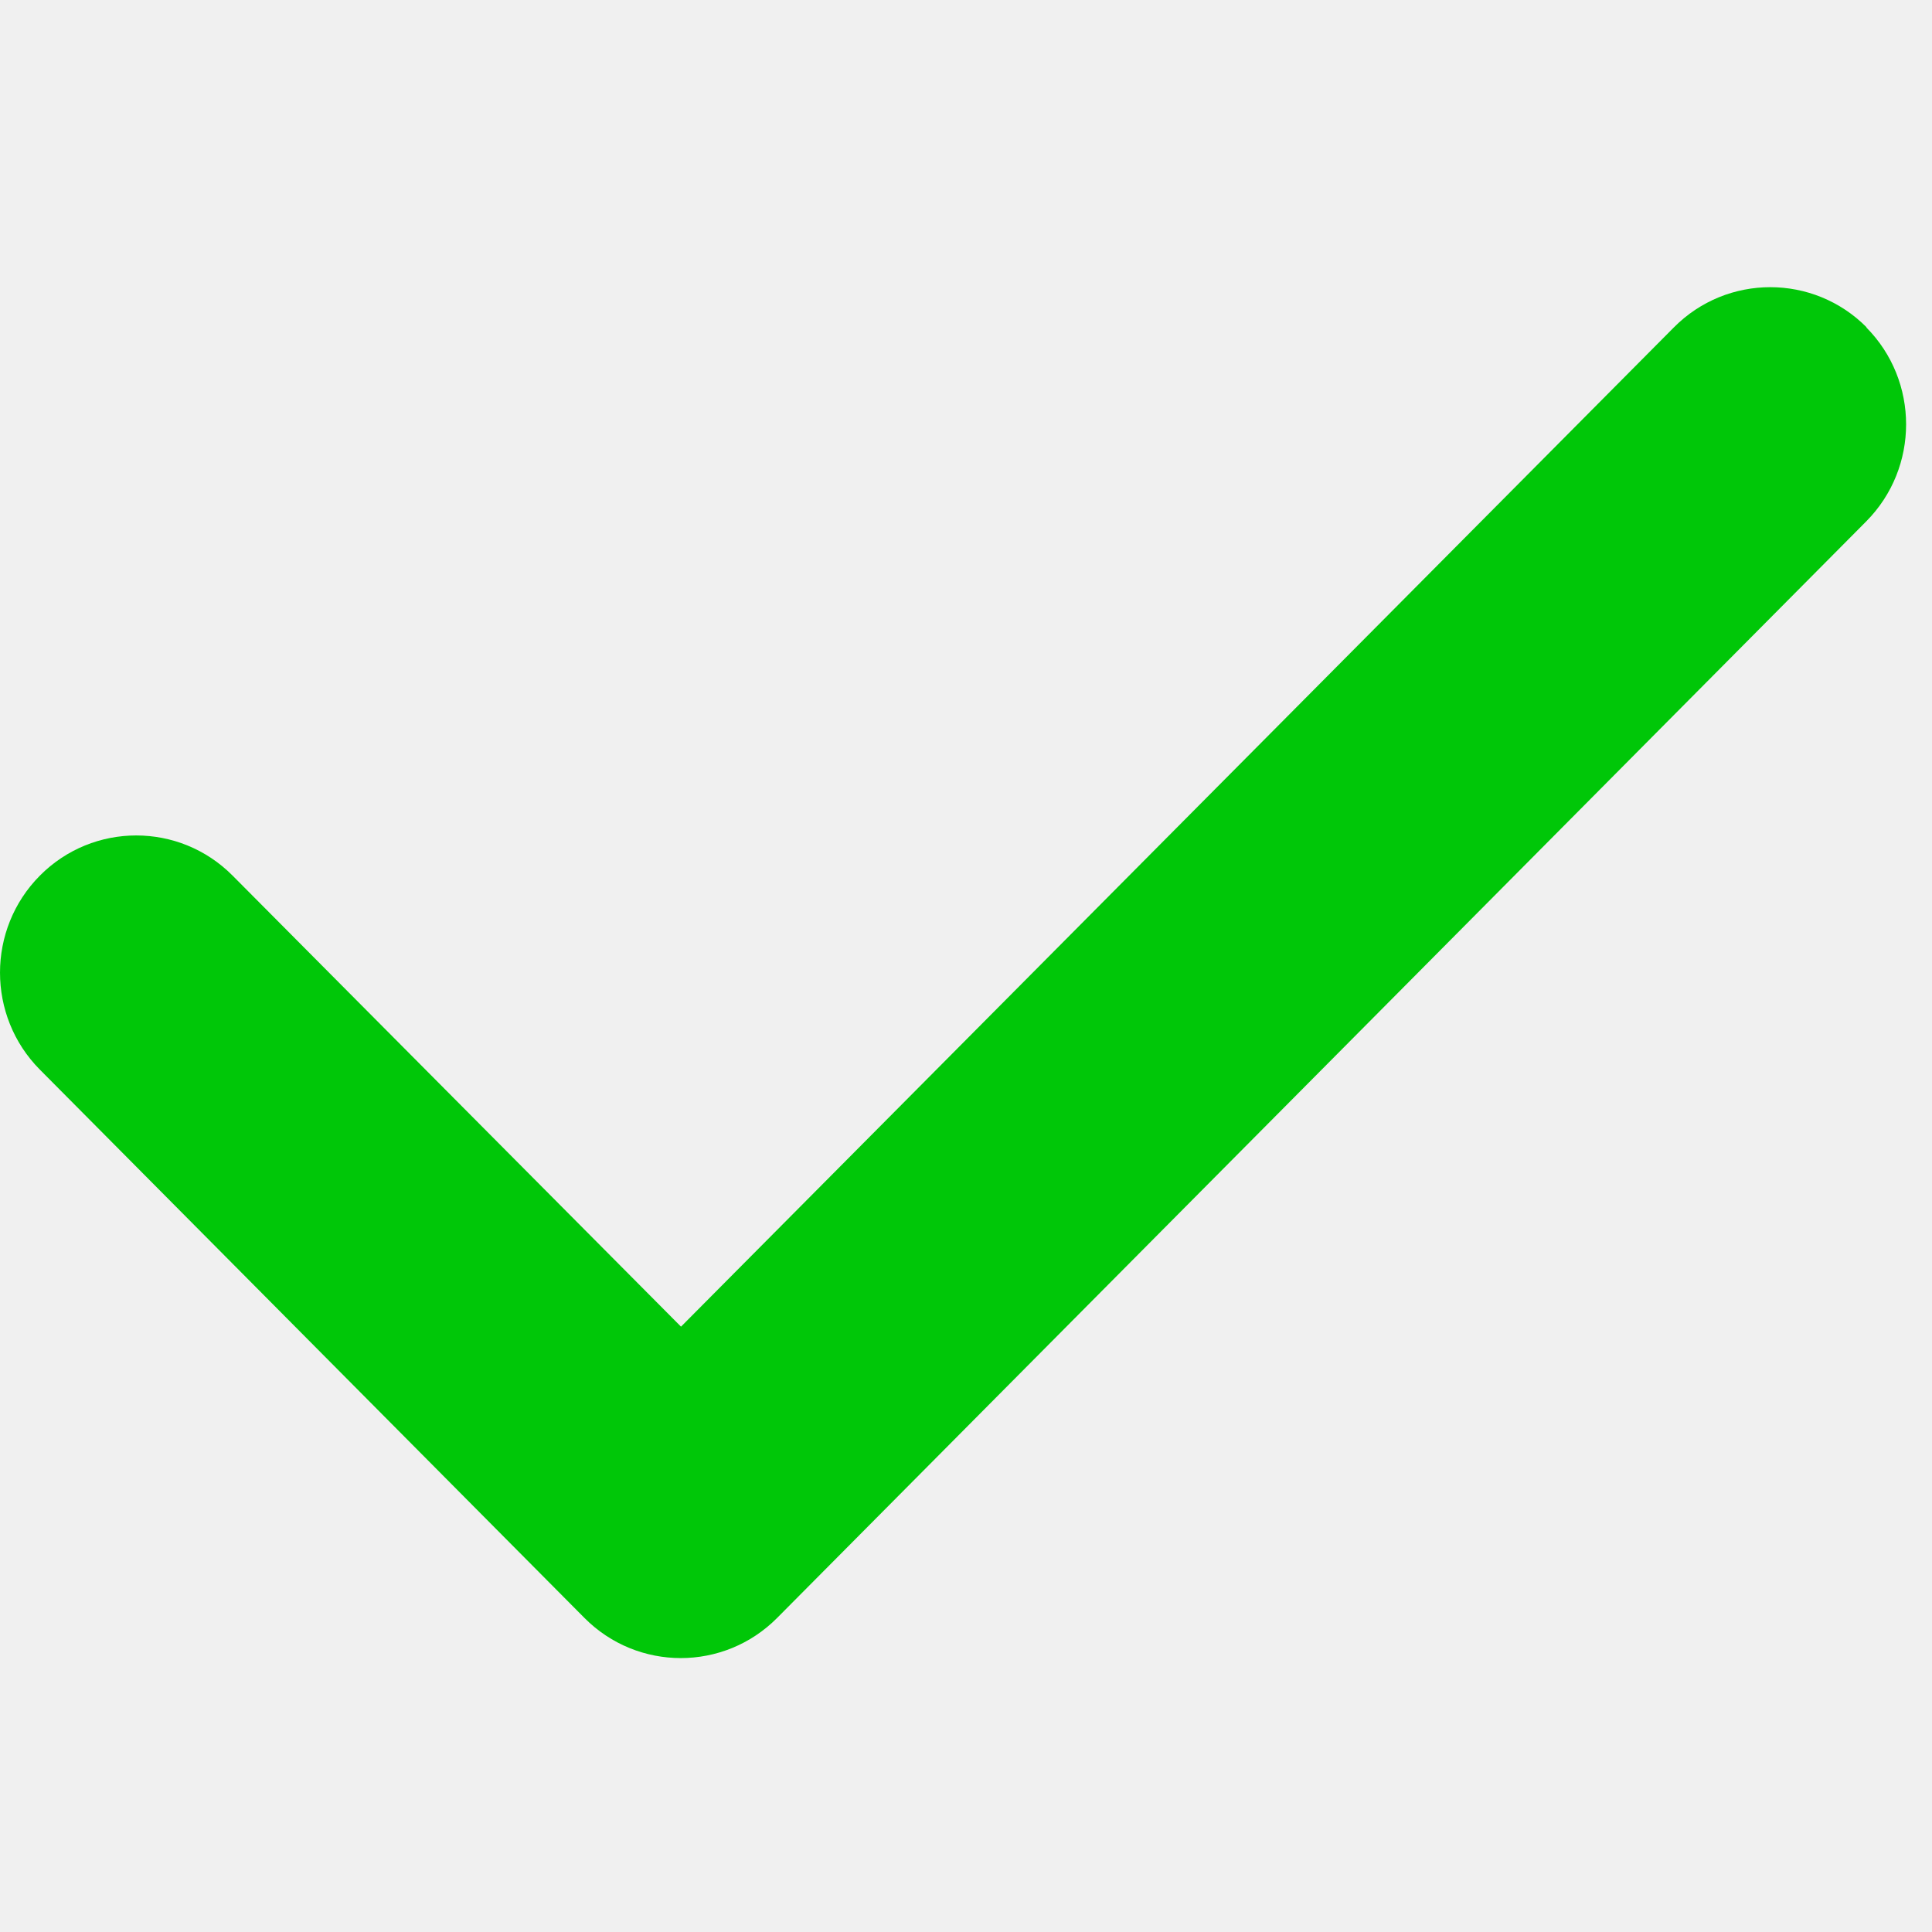
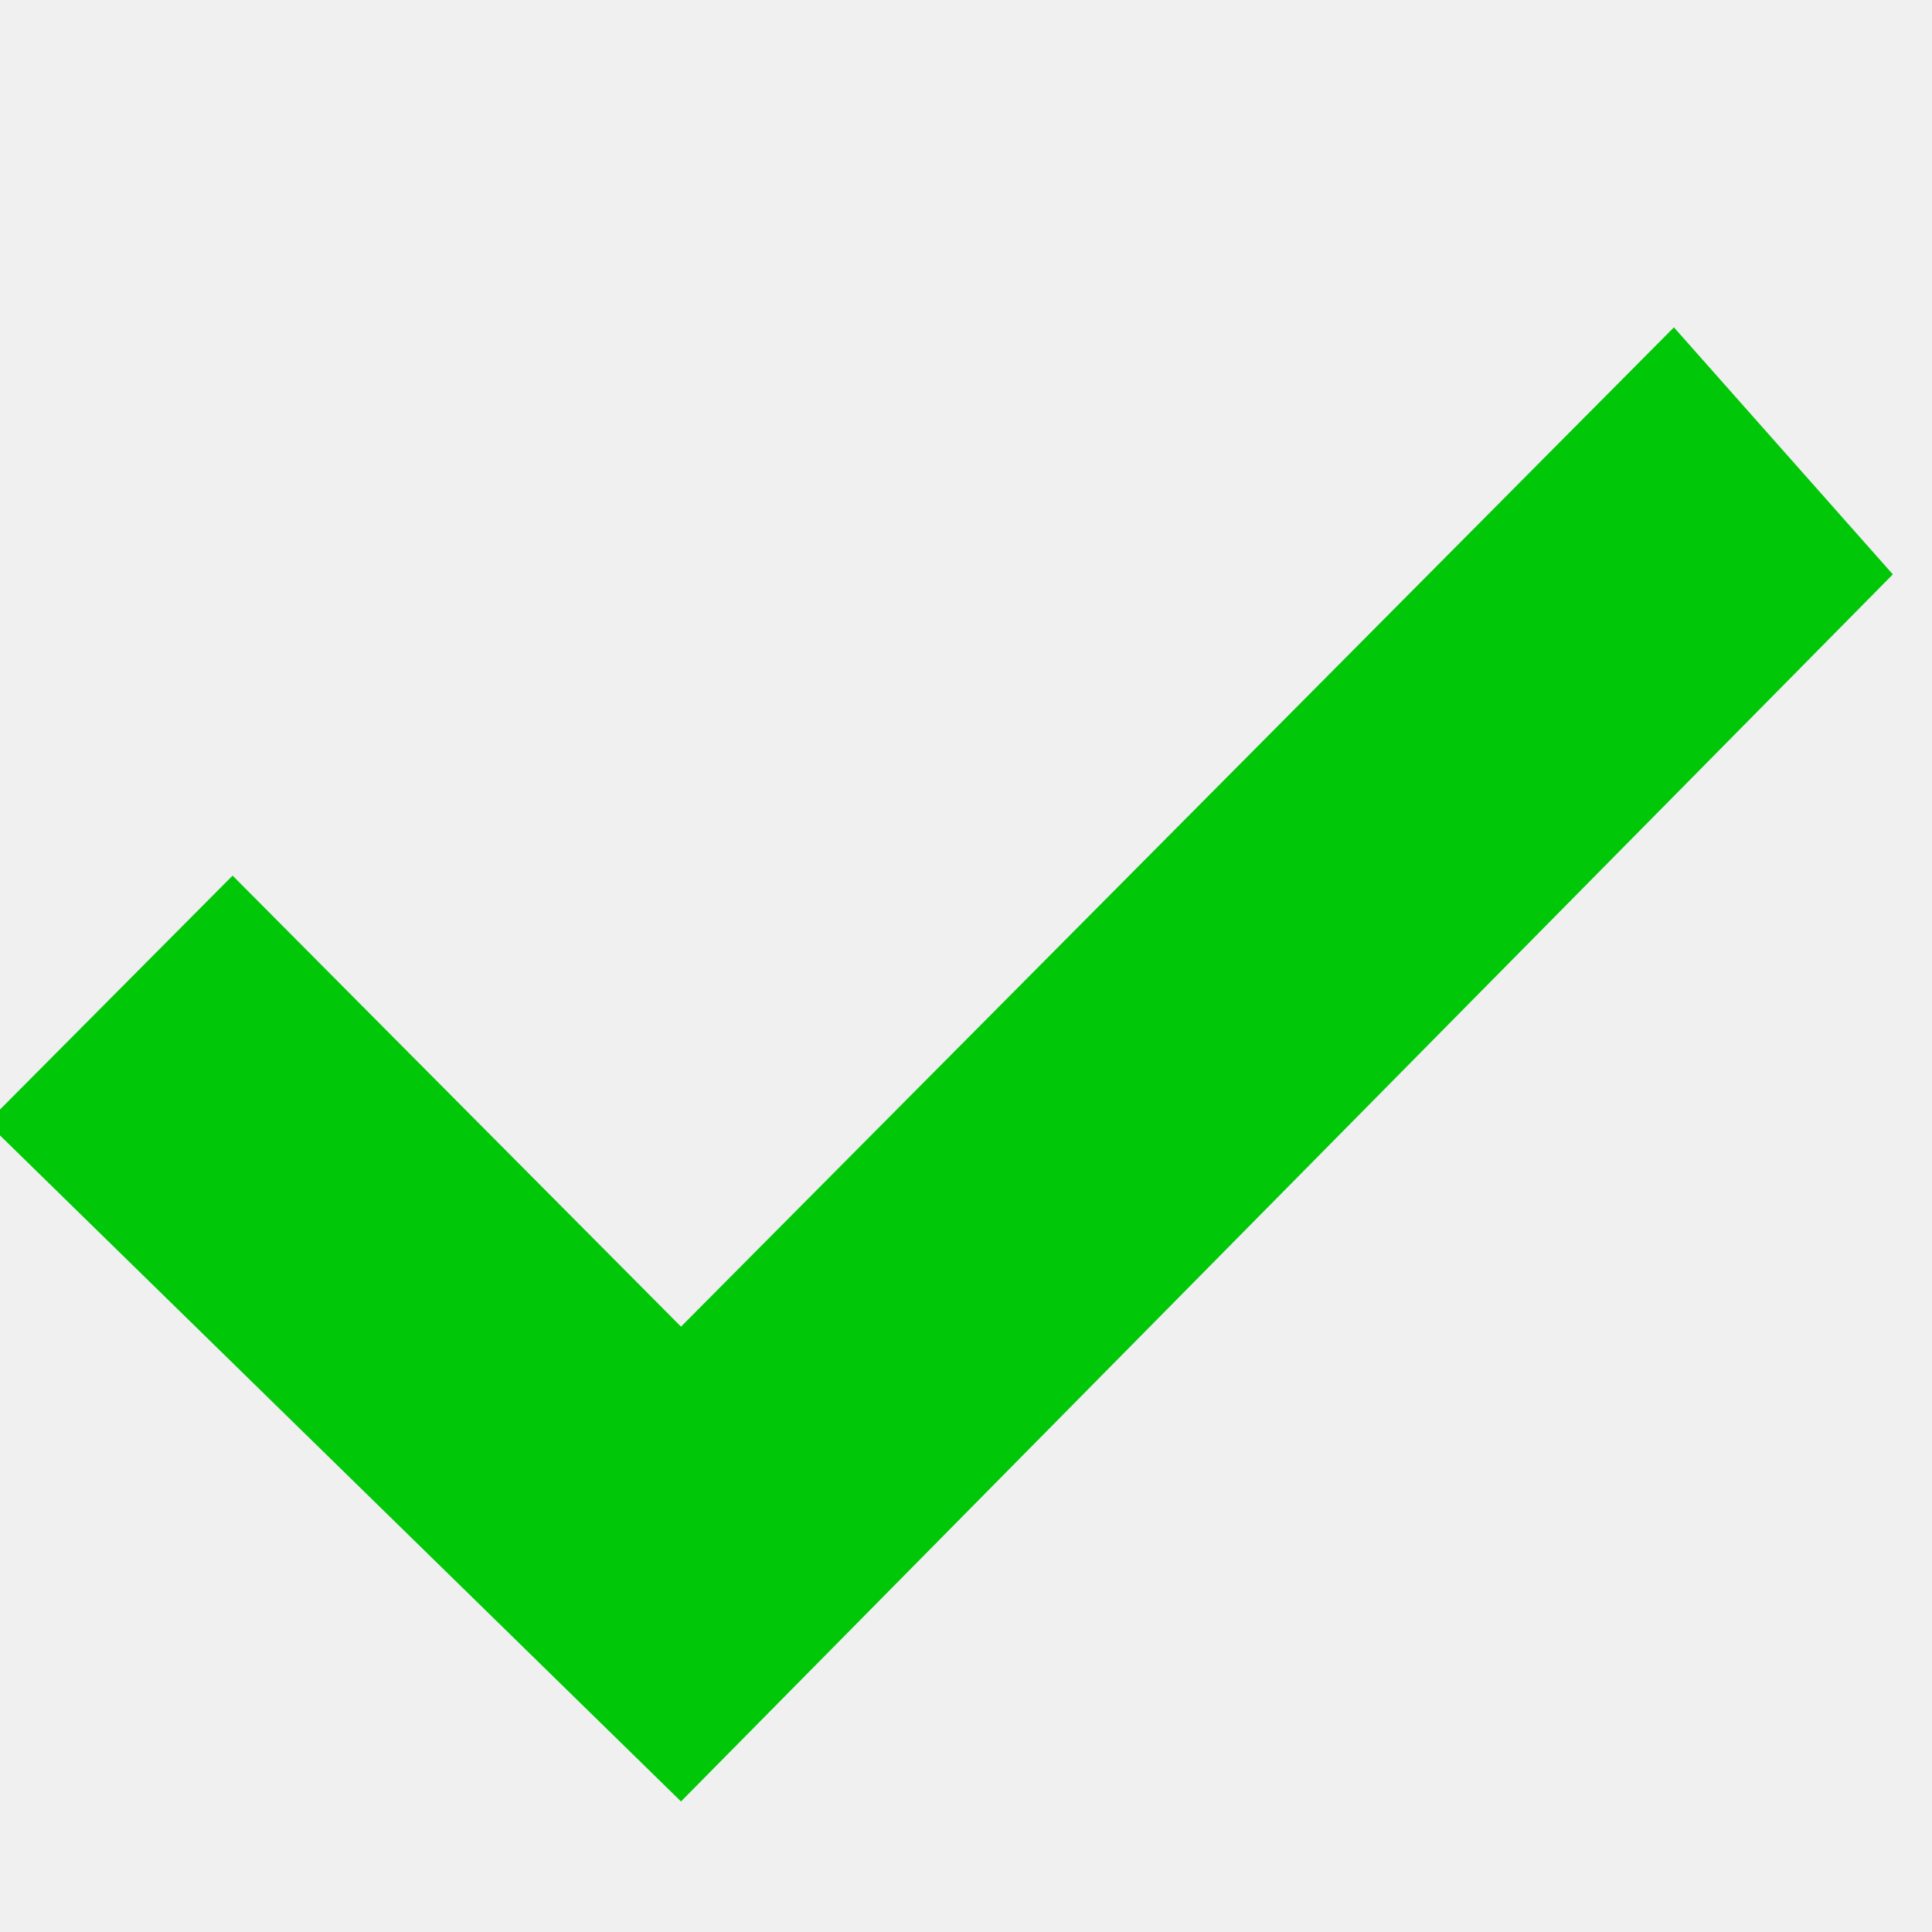
<svg xmlns="http://www.w3.org/2000/svg" width="74" height="74" viewBox="0 0 74 74" fill="none">
-   <path d="M71.481 12.538C73.517 14.589 73.517 17.919 71.481 19.97L29.766 61.97C27.729 64.021 24.422 64.021 22.385 61.97L1.528 40.97C-0.509 38.919 -0.509 35.589 1.528 33.538C3.564 31.487 6.872 31.487 8.909 33.538L26.084 50.814L64.115 12.538C66.152 10.487 69.46 10.487 71.497 12.538H71.481Z" fill="#00C708" />
+   <g clip-path="url(#clip0_172_19)">
+     <path d="M72.5 22L26.084 69L-0.5 43L8.909 33.538L26.084 50.814L64.115 12.538L72.5 22Z" fill="#00C708" />
+   </g>
+   <defs>
+     <clipPath id="clip0_172_19">
+       <rect width="74" height="74" fill="white" />
+     </clipPath>
+   </defs>
</svg>
